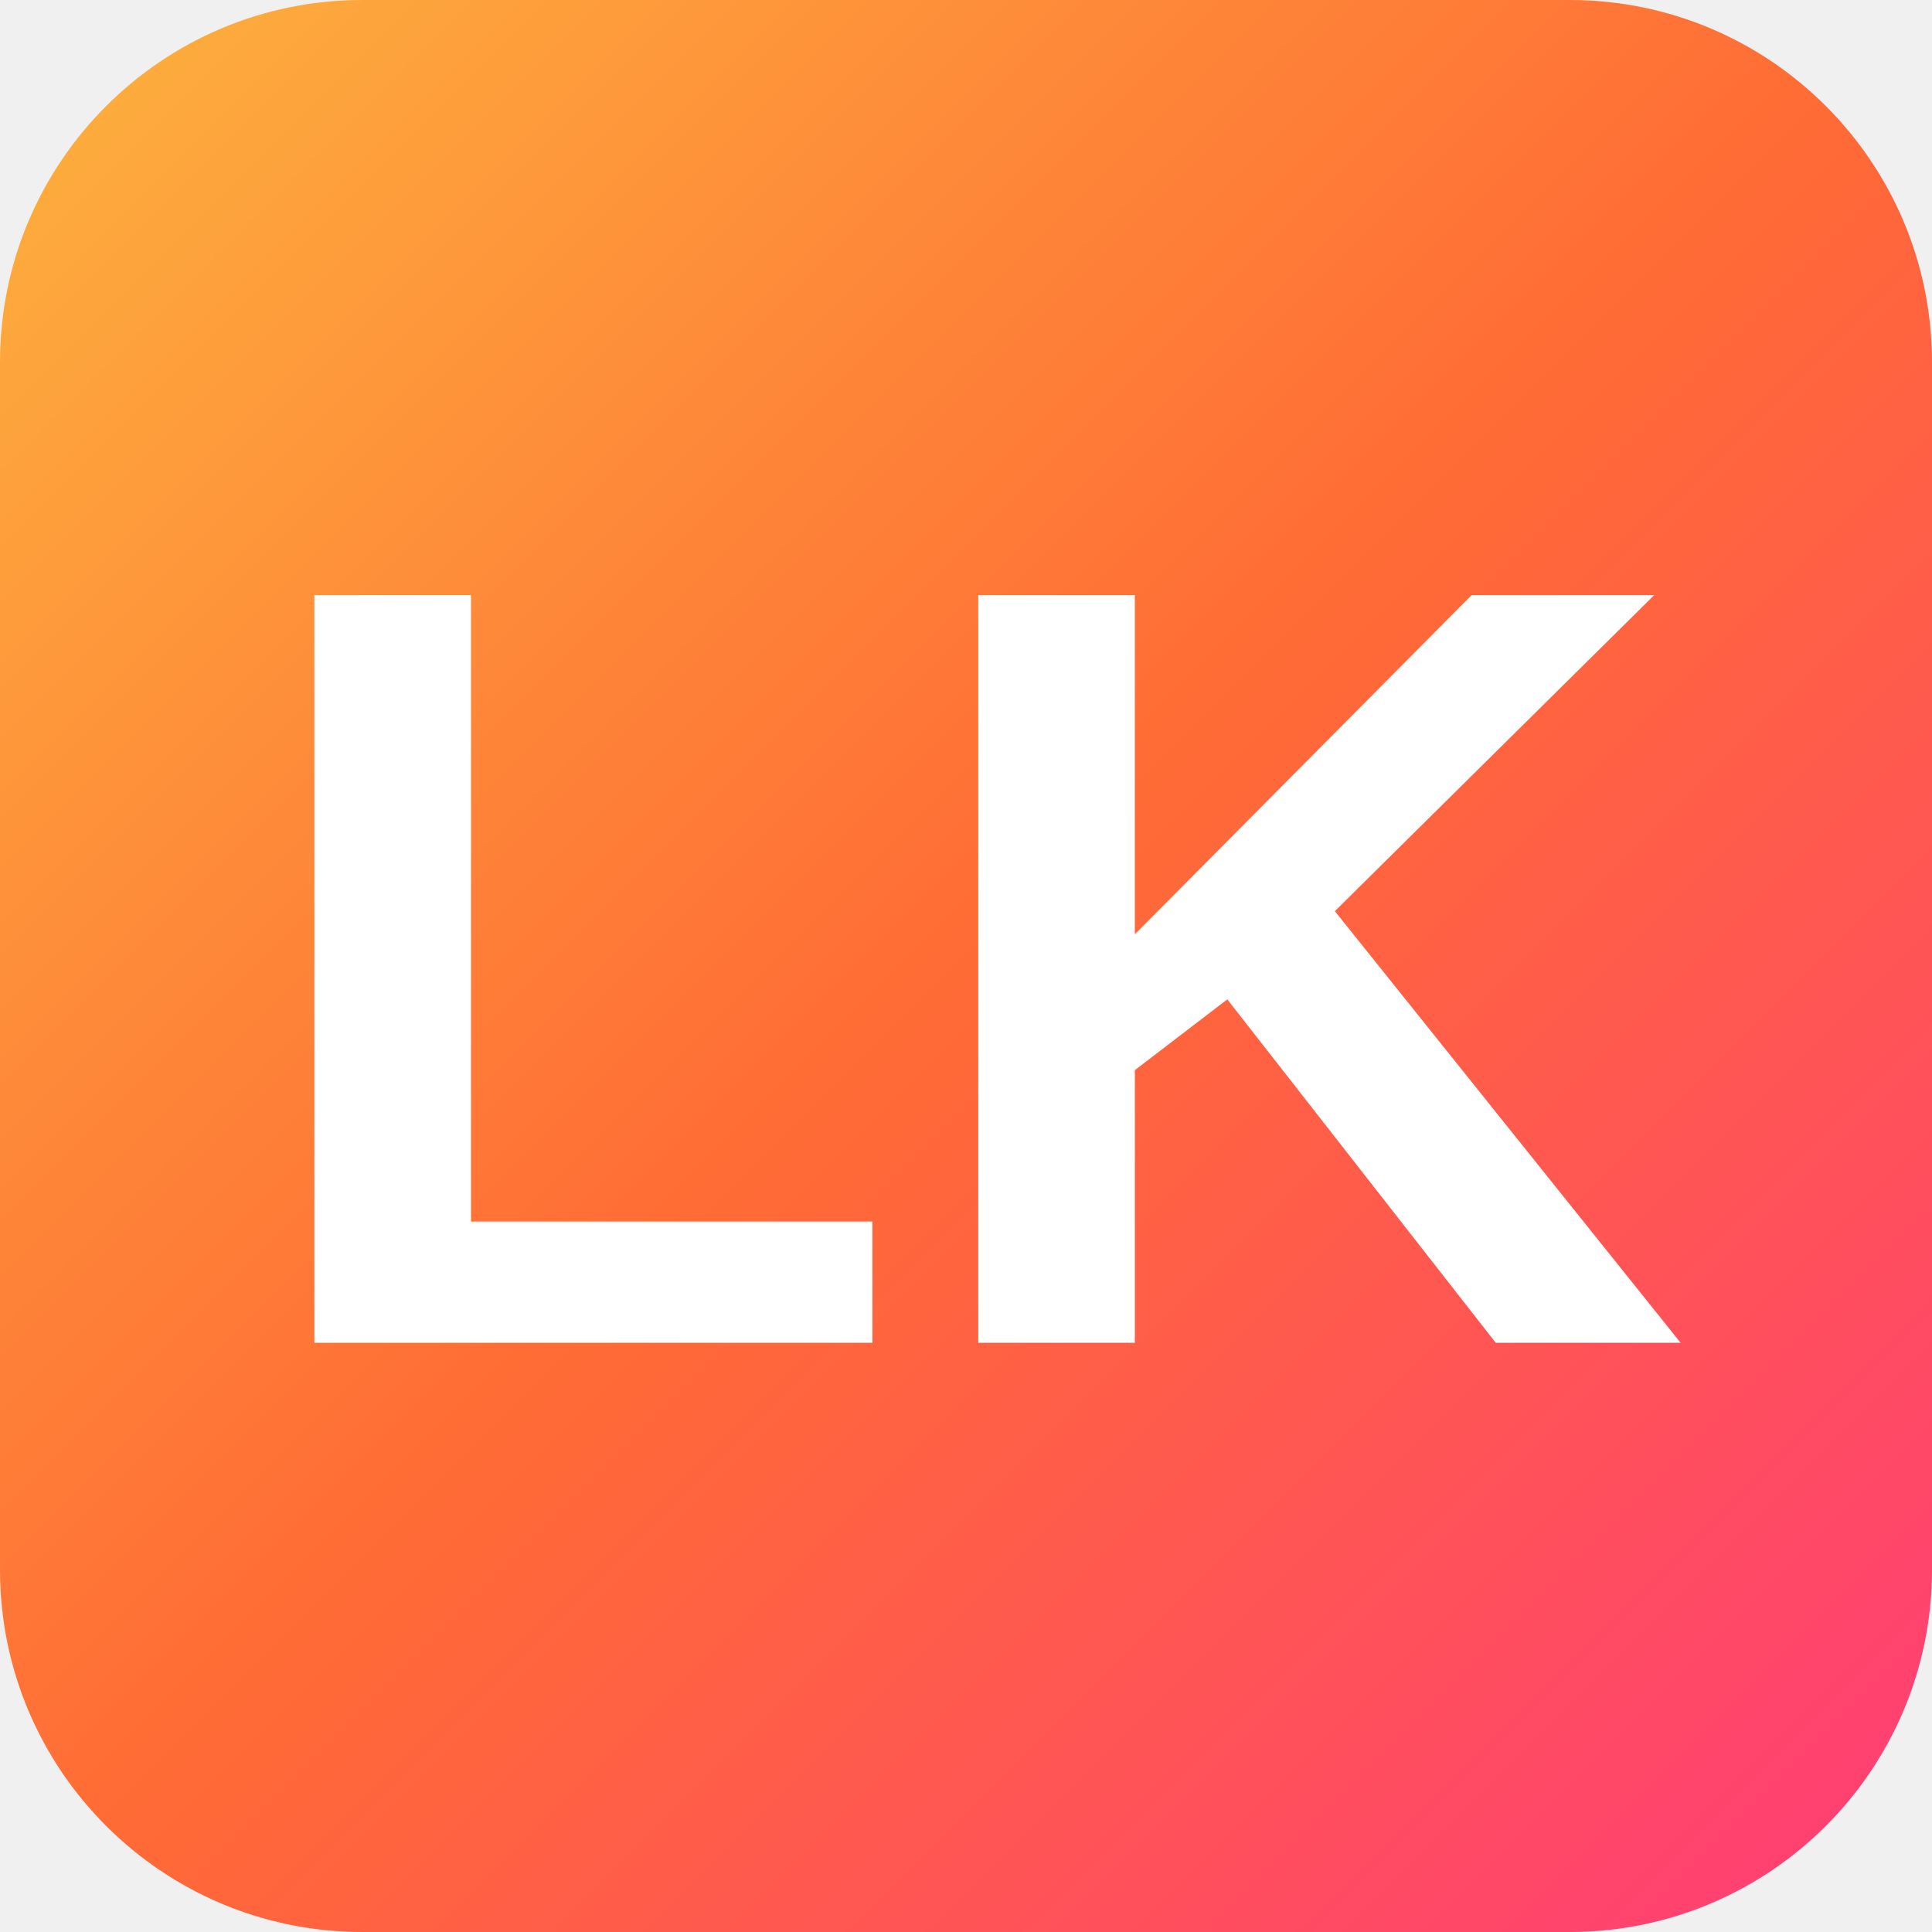
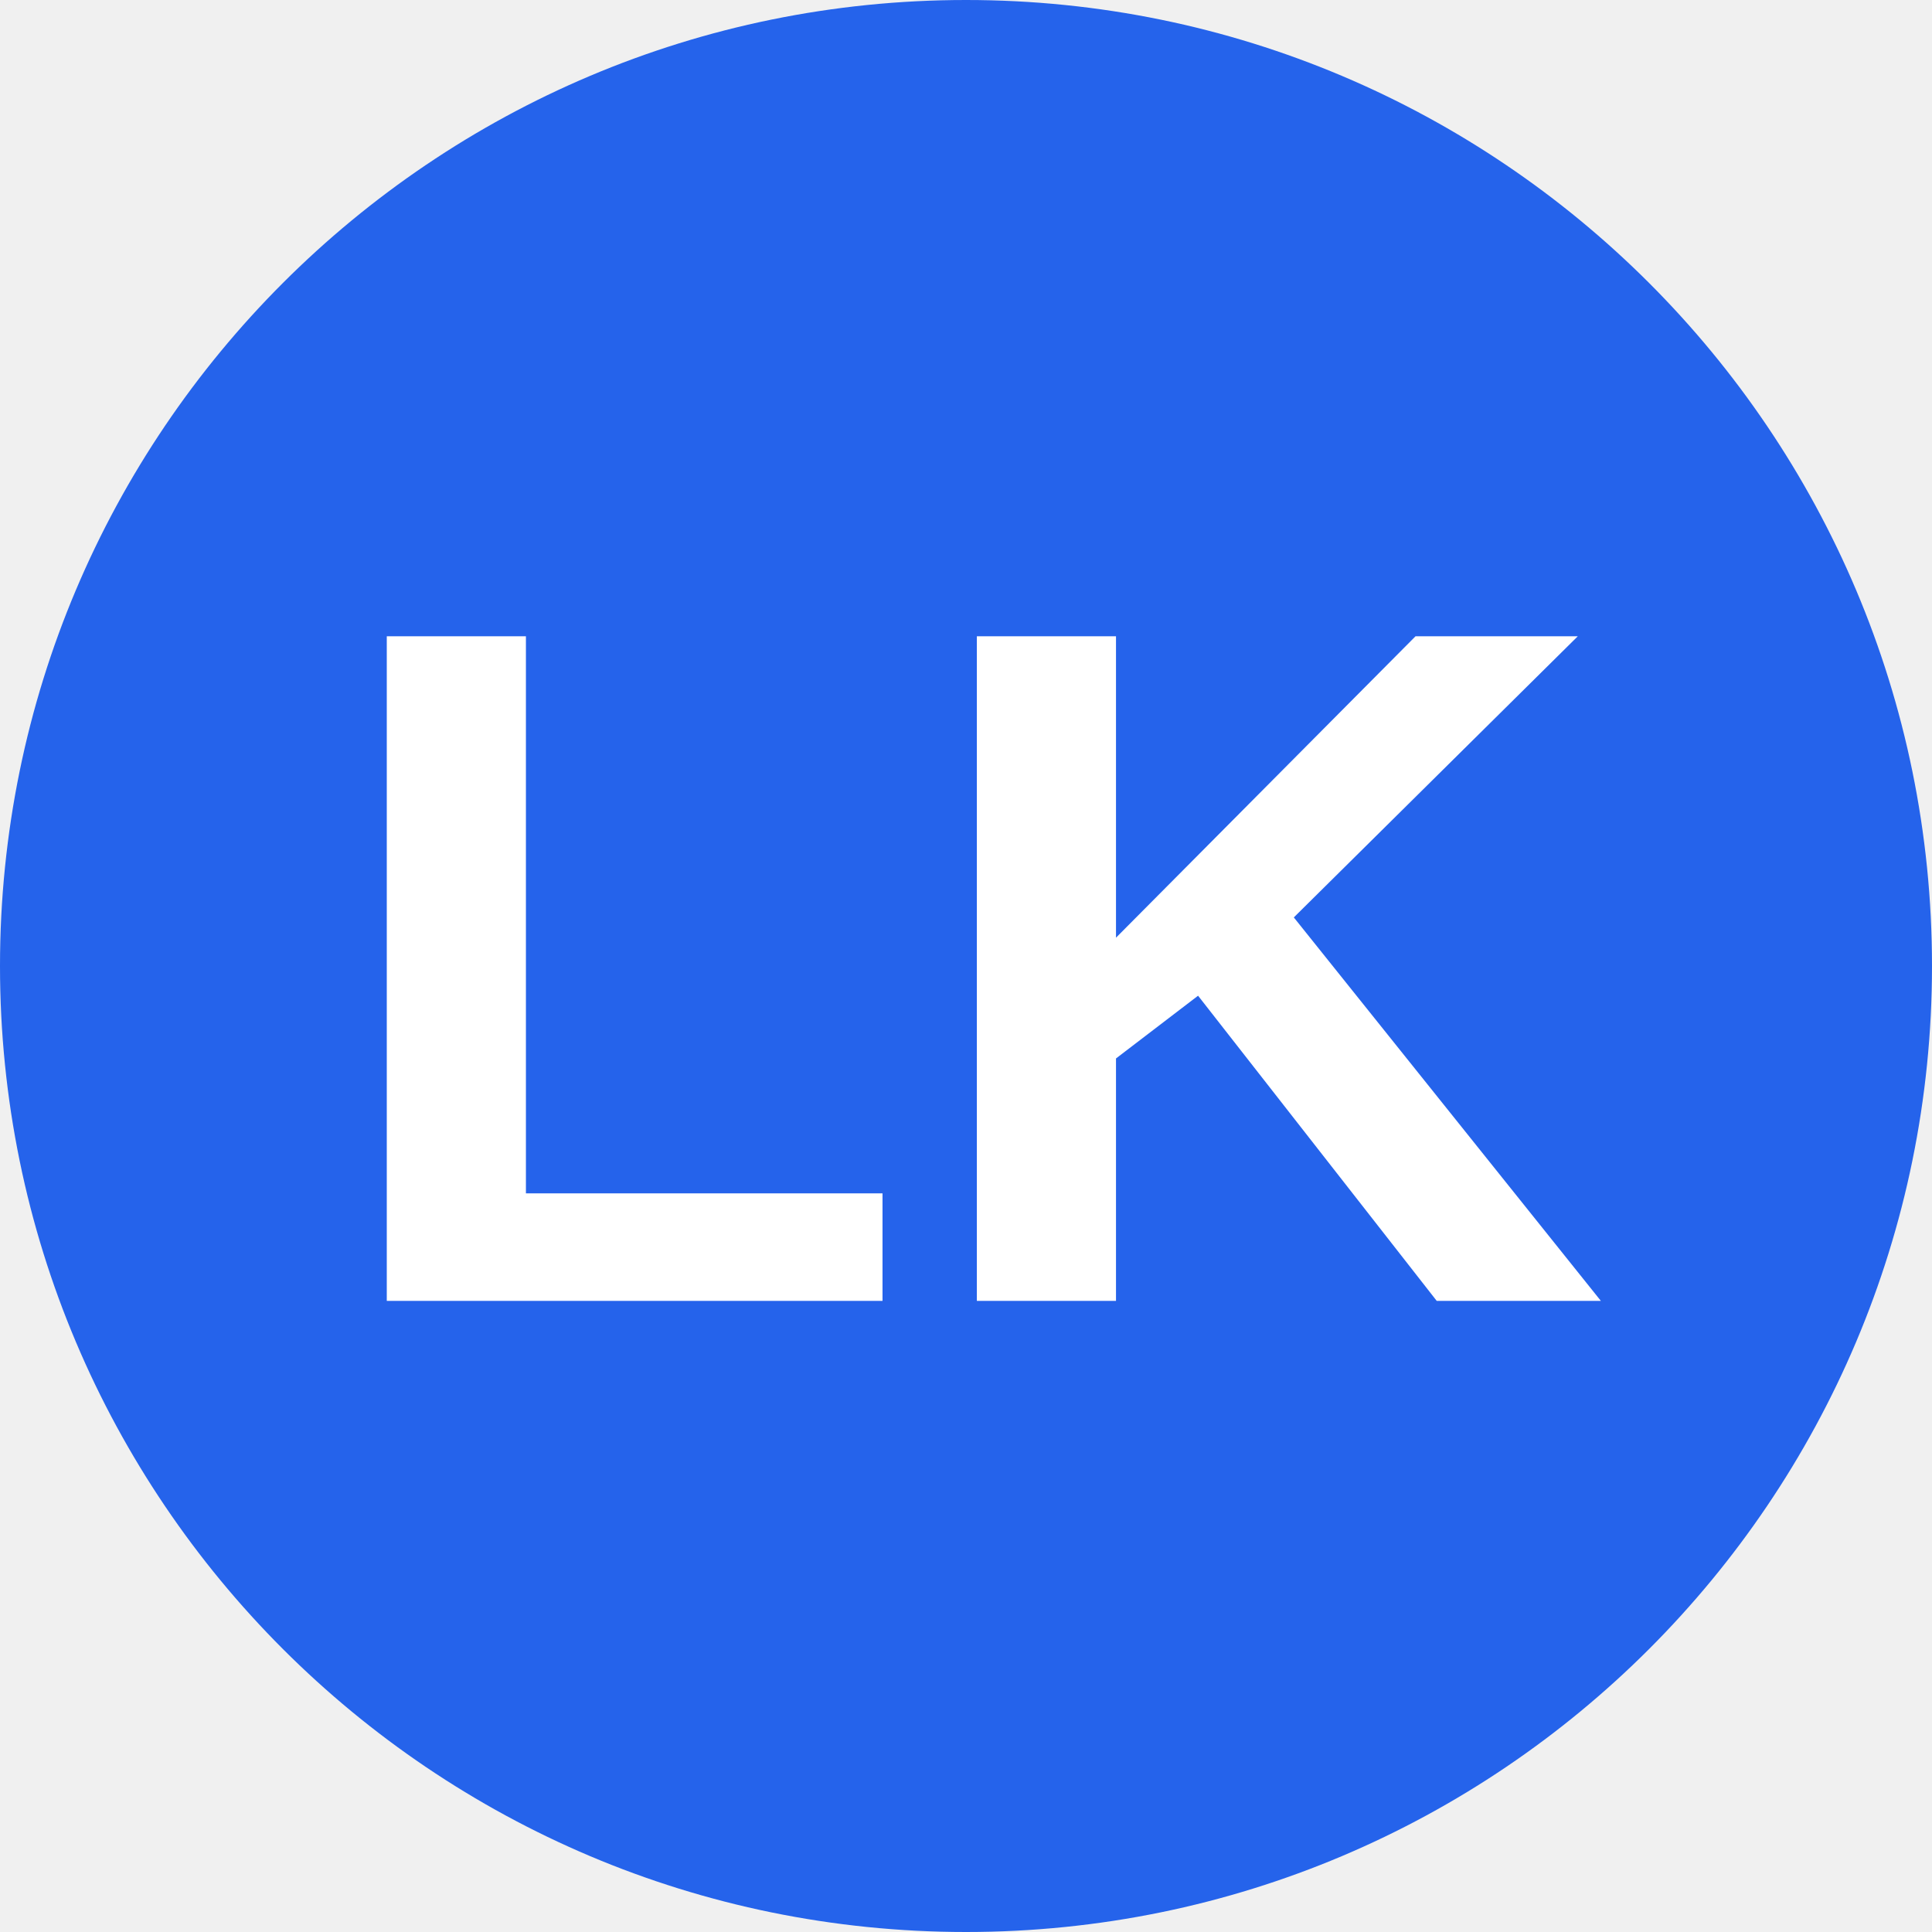
<svg xmlns="http://www.w3.org/2000/svg" width="64" height="64" viewBox="0 0 64 64" fill="none">
-   <rect width="64" height="64" rx="12" fill="url(#paint0_linear_1_1)" />
-   <text x="50%" y="50%" dominant-baseline="central" text-anchor="middle" font-family="Arial, sans-serif" font-size="36" font-weight="bold" fill="white">LK</text>
-   <defs>
-     <linearGradient id="paint0_linear_1_1" x1="0" y1="0" x2="64" y2="64" gradientUnits="userSpaceOnUse">
-       <stop stop-color="#FDB33E" />
-       <stop offset="0.5" stop-color="#FF6B35" />
-       <stop offset="1" stop-color="#FF3C78" />
-     </linearGradient>
-   </defs>
+   <circle cx="32" cy="32" r="32" fill="#2563EB" />
+   <text x="50%" y="50%" dominant-baseline="central" text-anchor="middle" font-family="Arial, sans-serif" font-size="32" font-weight="bold" fill="white">LK</text>
</svg>
